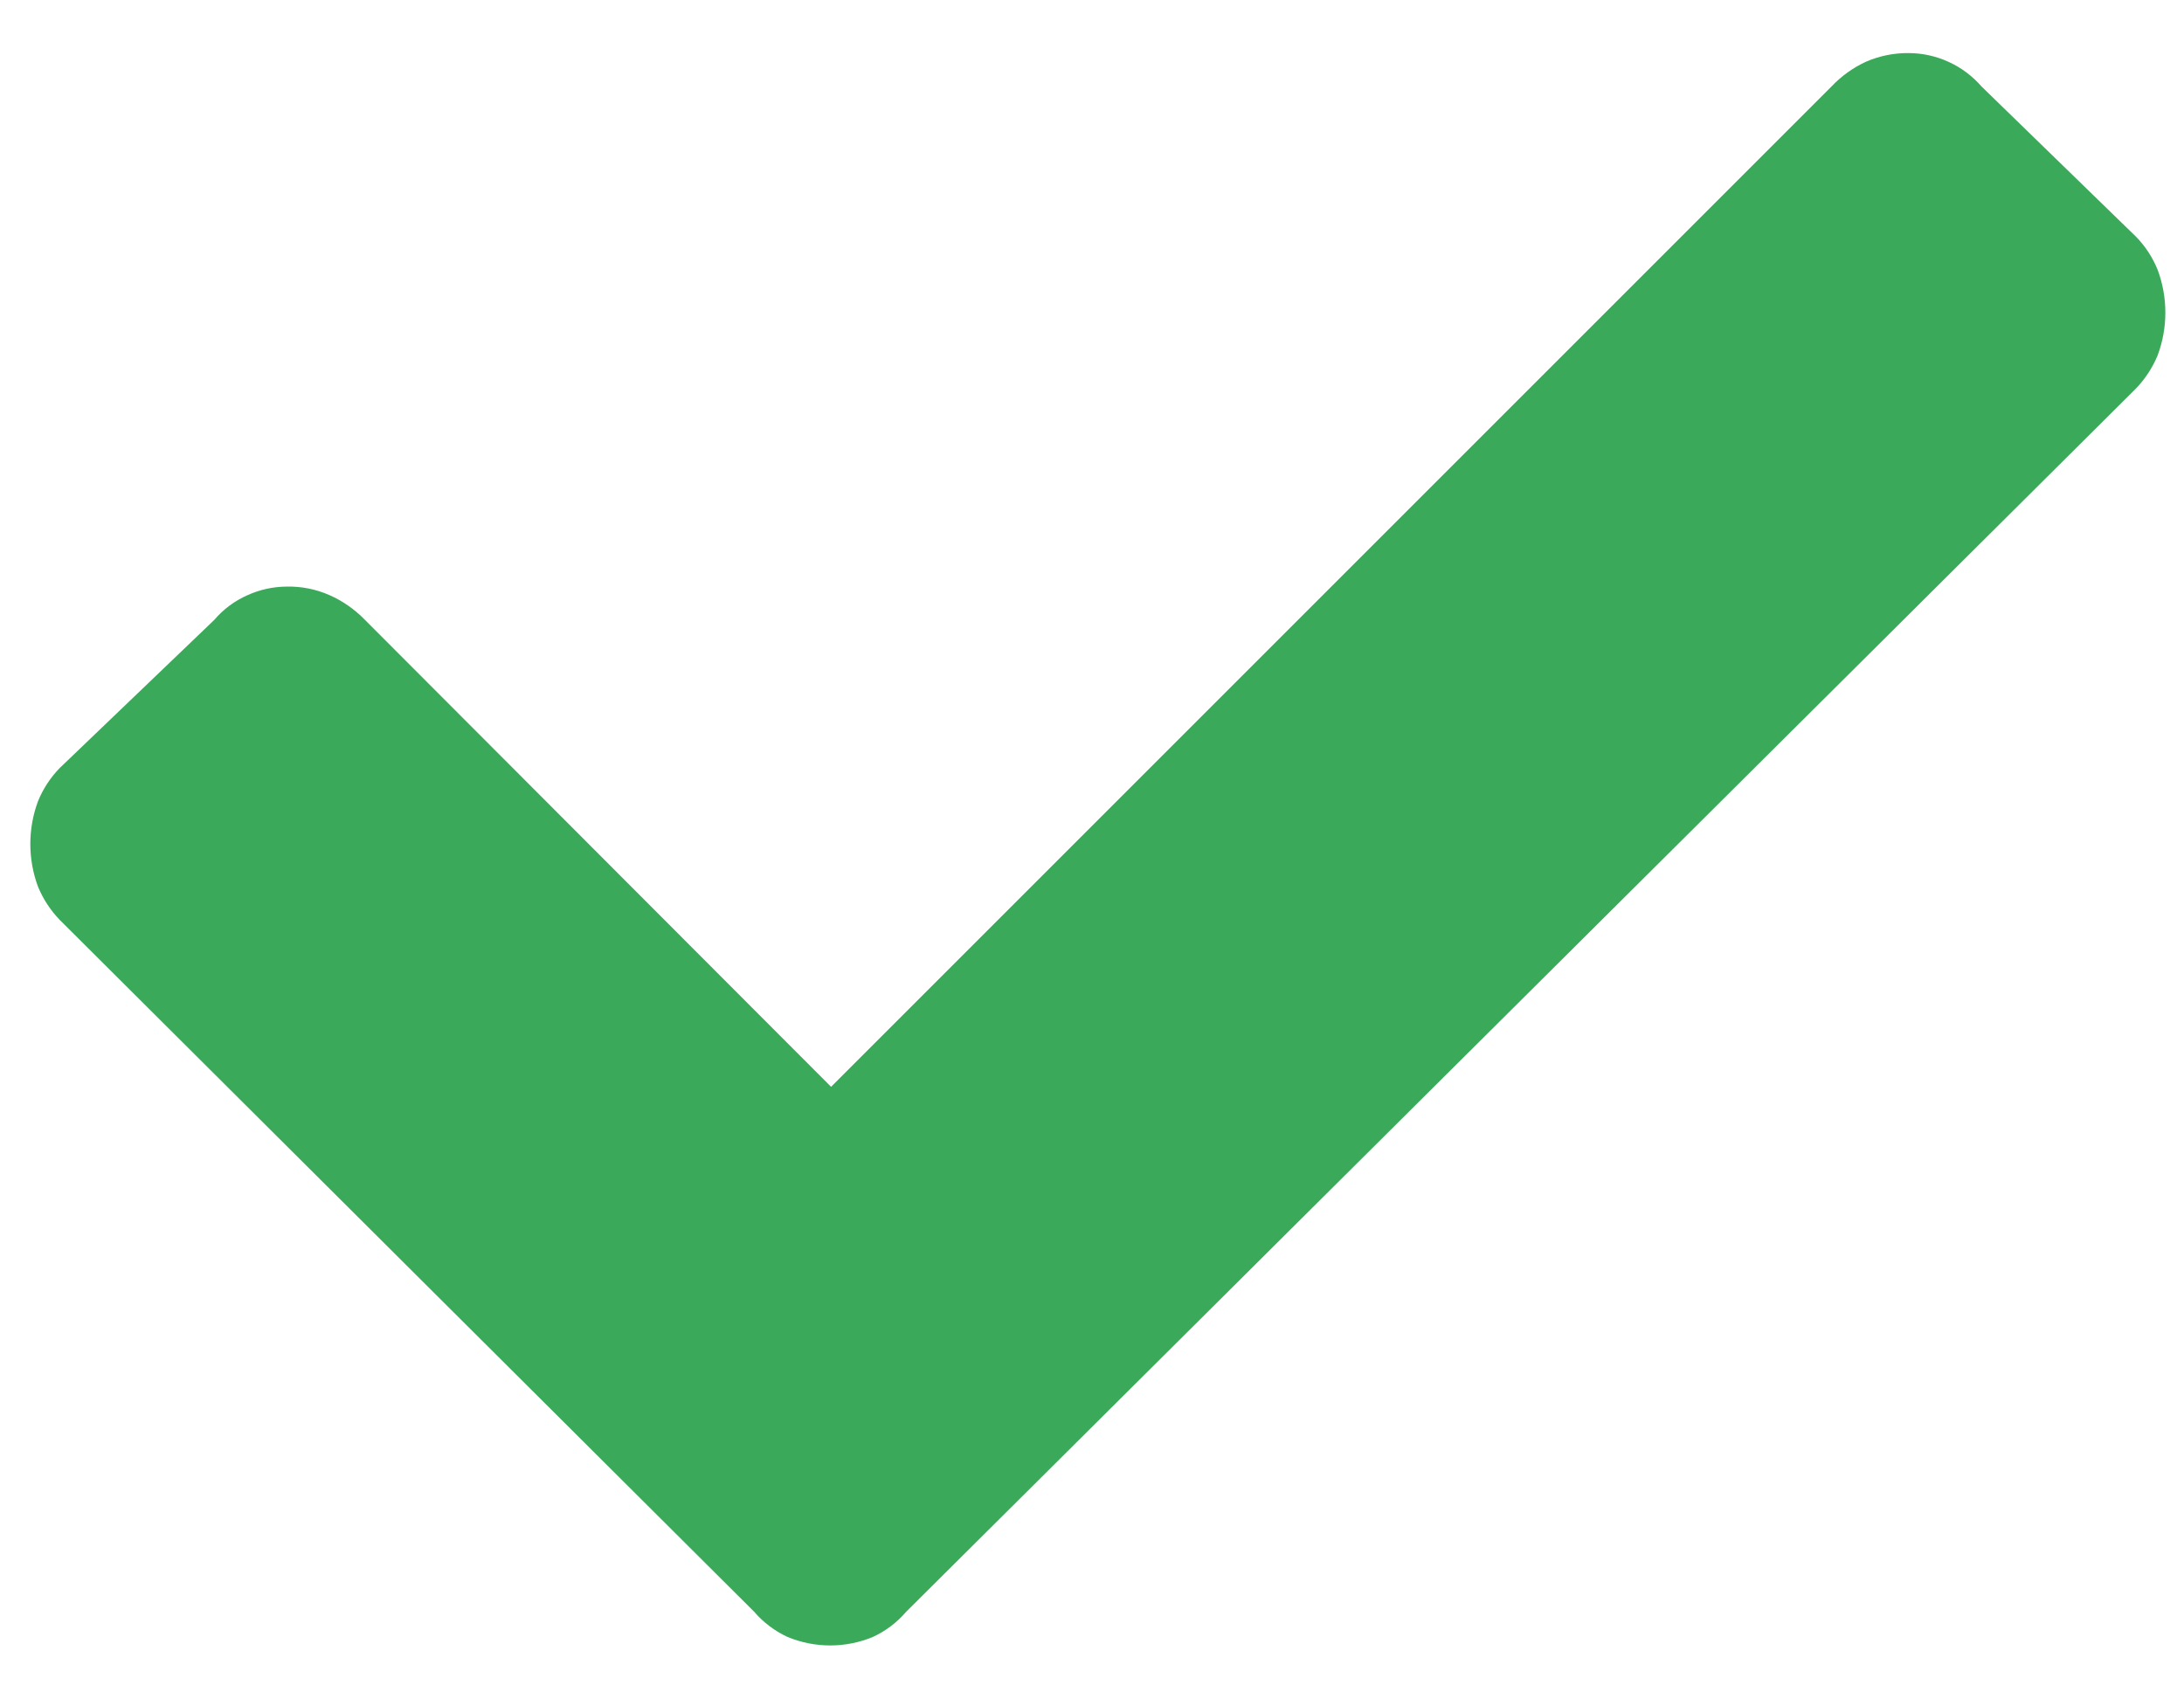
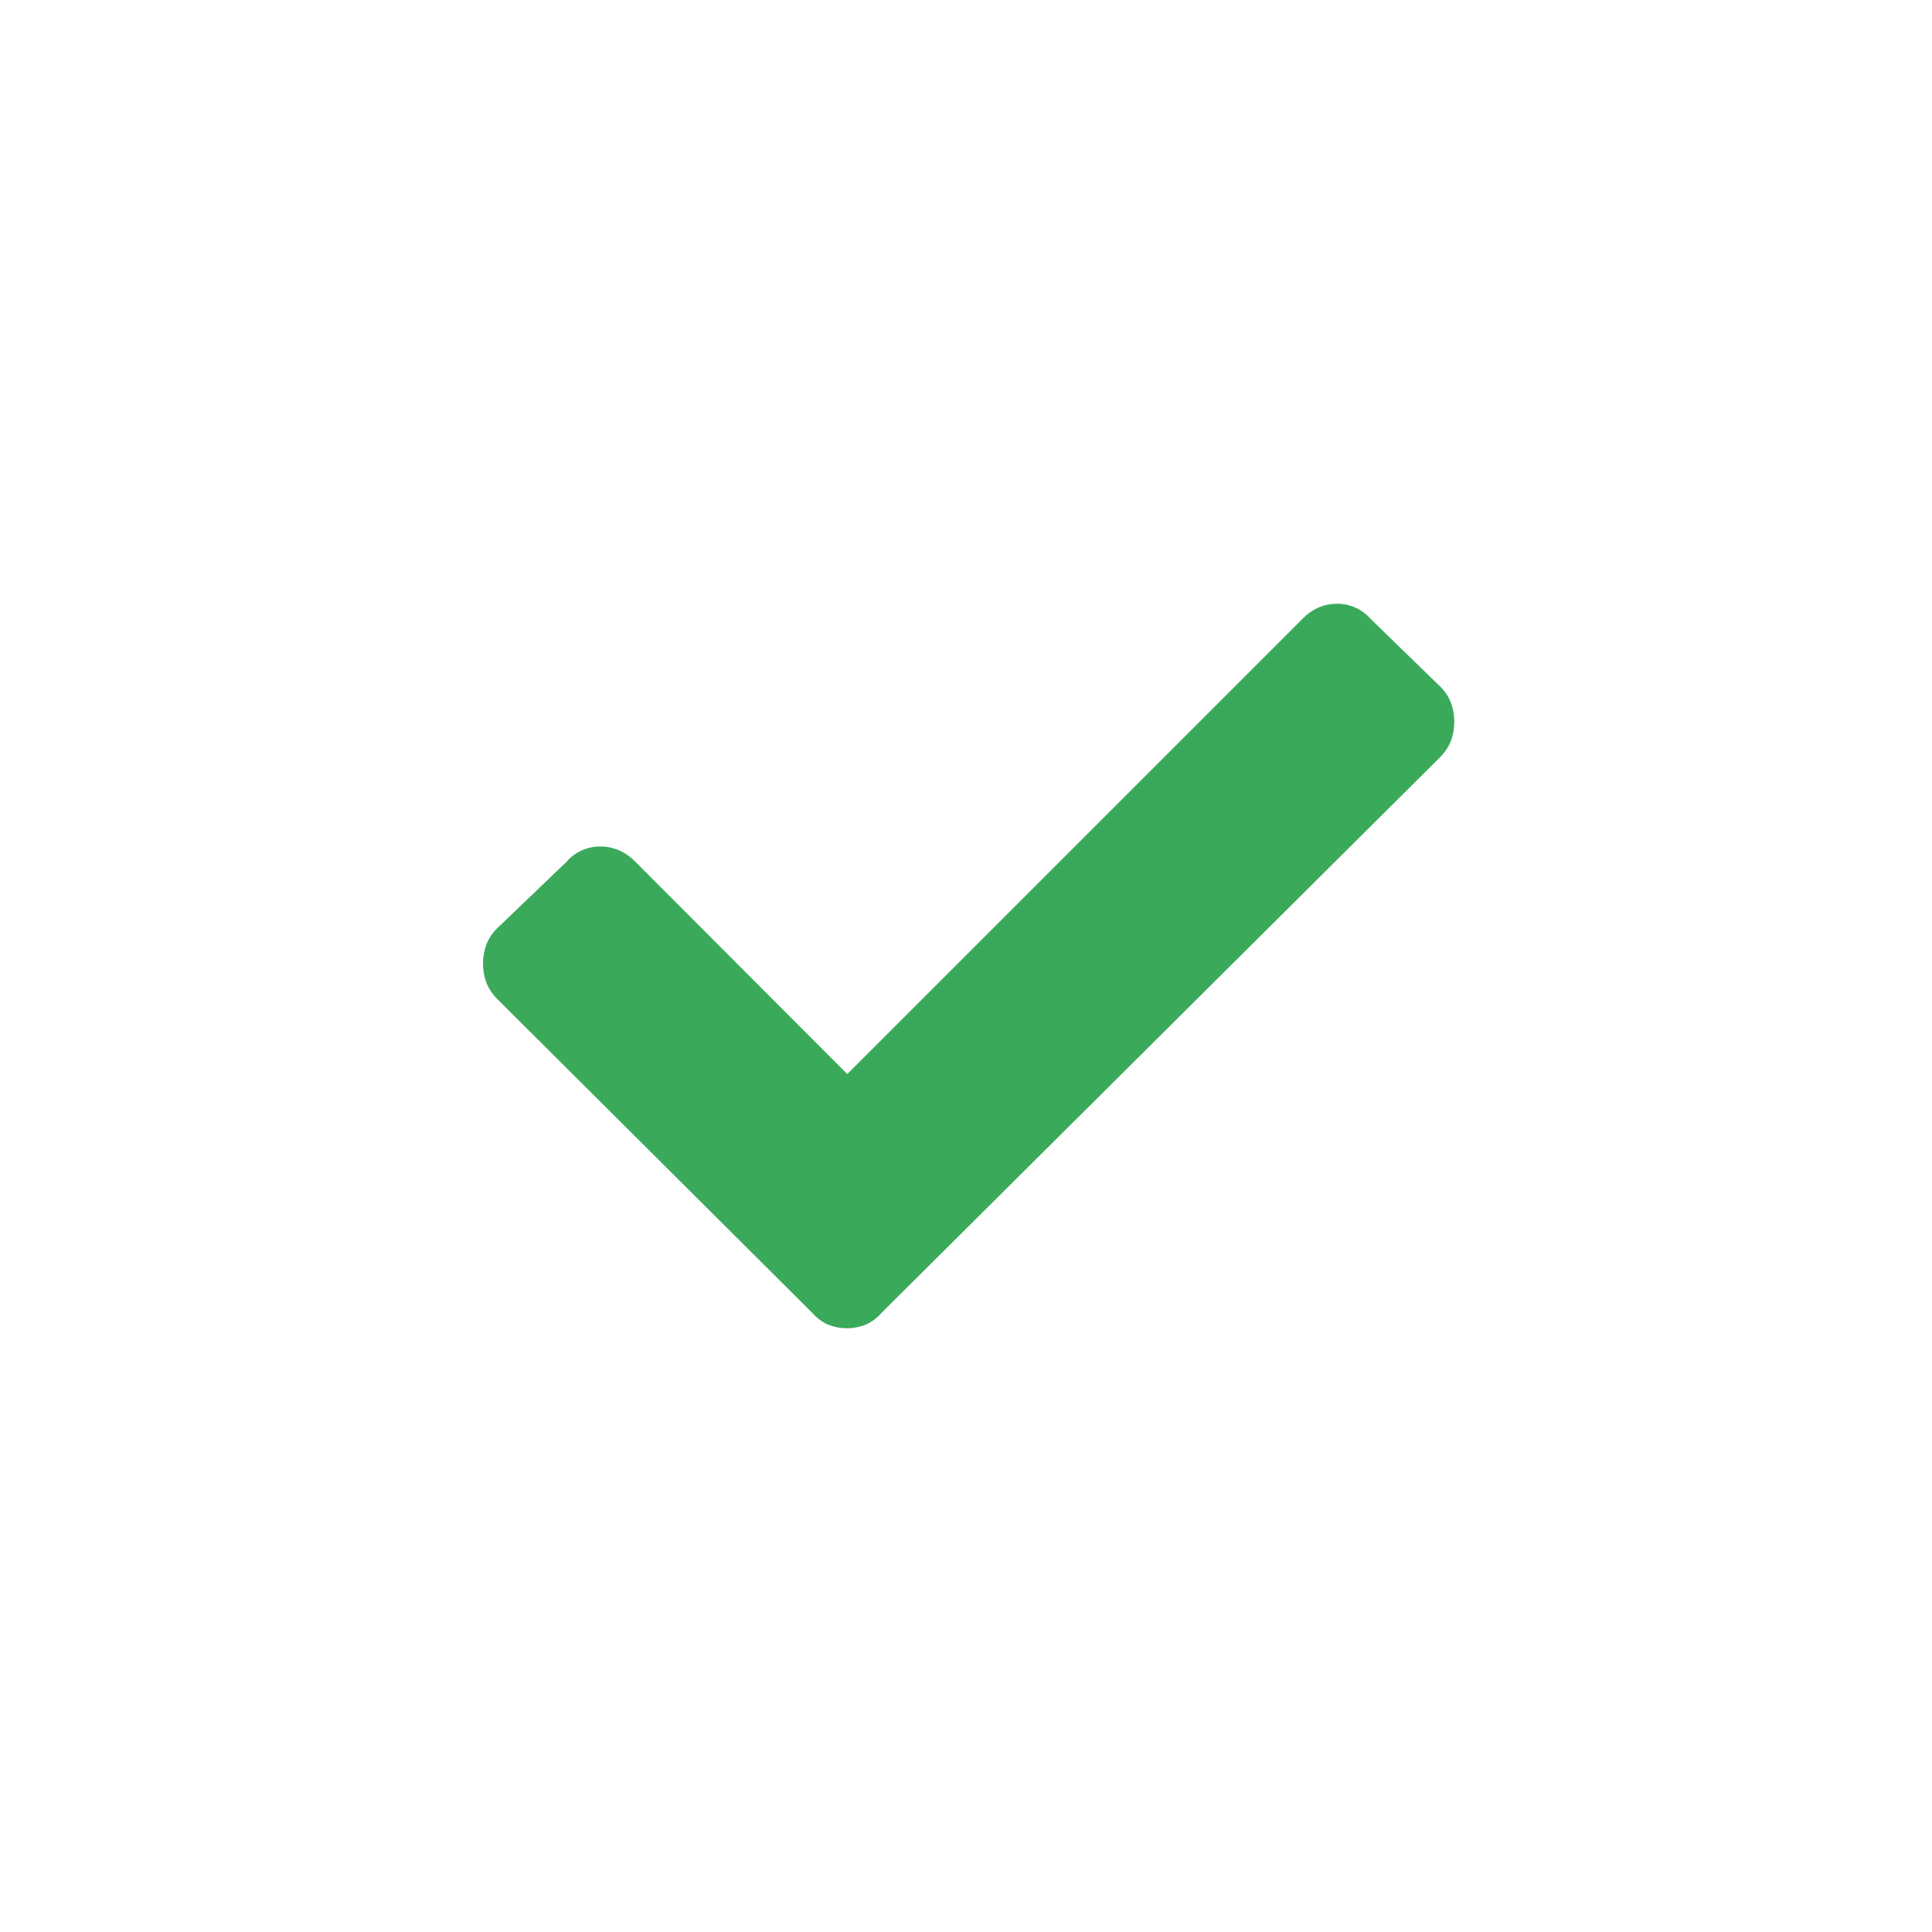
- <svg xmlns="http://www.w3.org/2000/svg" width="36" height="28" viewBox="0 0 36 28" fill="none">
-   <path d="M0.985 15.165C0.832 15.006 0.71 14.82 0.626 14.616C0.458 14.162 0.458 13.663 0.626 13.209C0.709 13.005 0.831 12.818 0.985 12.66L3.532 10.219C3.682 10.043 3.869 9.904 4.081 9.811C4.284 9.719 4.505 9.671 4.728 9.67C4.97 9.665 5.21 9.713 5.432 9.811C5.651 9.908 5.849 10.047 6.016 10.219L13.699 17.916L30.191 1.424C30.353 1.253 30.547 1.114 30.761 1.016C30.983 0.92 31.223 0.872 31.465 0.875C31.691 0.876 31.916 0.926 32.122 1.021C32.328 1.115 32.512 1.253 32.661 1.424L35.208 3.901C35.362 4.058 35.484 4.245 35.566 4.449C35.735 4.903 35.735 5.403 35.566 5.857C35.482 6.06 35.361 6.246 35.208 6.405L14.937 26.57C14.786 26.746 14.599 26.888 14.388 26.985C13.938 27.172 13.432 27.172 12.981 26.985C12.771 26.888 12.583 26.746 12.432 26.57L0.985 15.165Z" fill="#3AAA5A" />
+ <svg xmlns="http://www.w3.org/2000/svg" width="70" height="70" viewBox="0 0 70 70" fill="none">
+   <path d="M17.985 36.165C17.832 36.006 17.71 35.82 17.626 35.616C17.458 35.162 17.458 34.663 17.626 34.209C17.709 34.005 17.831 33.818 17.985 33.66L20.532 31.219C20.682 31.043 20.869 30.904 21.081 30.811C21.284 30.719 21.505 30.671 21.728 30.67C21.97 30.665 22.21 30.713 22.432 30.811C22.651 30.908 22.849 31.047 23.016 31.219L30.699 38.916L47.191 22.424C47.353 22.253 47.547 22.114 47.761 22.016C47.983 21.92 48.223 21.872 48.465 21.875C48.691 21.876 48.916 21.926 49.122 22.021C49.328 22.115 49.512 22.253 49.661 22.424L52.208 24.901C52.362 25.058 52.484 25.245 52.566 25.449C52.735 25.903 52.735 26.403 52.566 26.857C52.482 27.06 52.361 27.246 52.208 27.405L31.937 47.57C31.786 47.746 31.599 47.888 31.388 47.985C30.938 48.172 30.432 48.172 29.981 47.985C29.771 47.888 29.583 47.746 29.432 47.57L17.985 36.165Z" fill="#3AAA5A" />
</svg>
